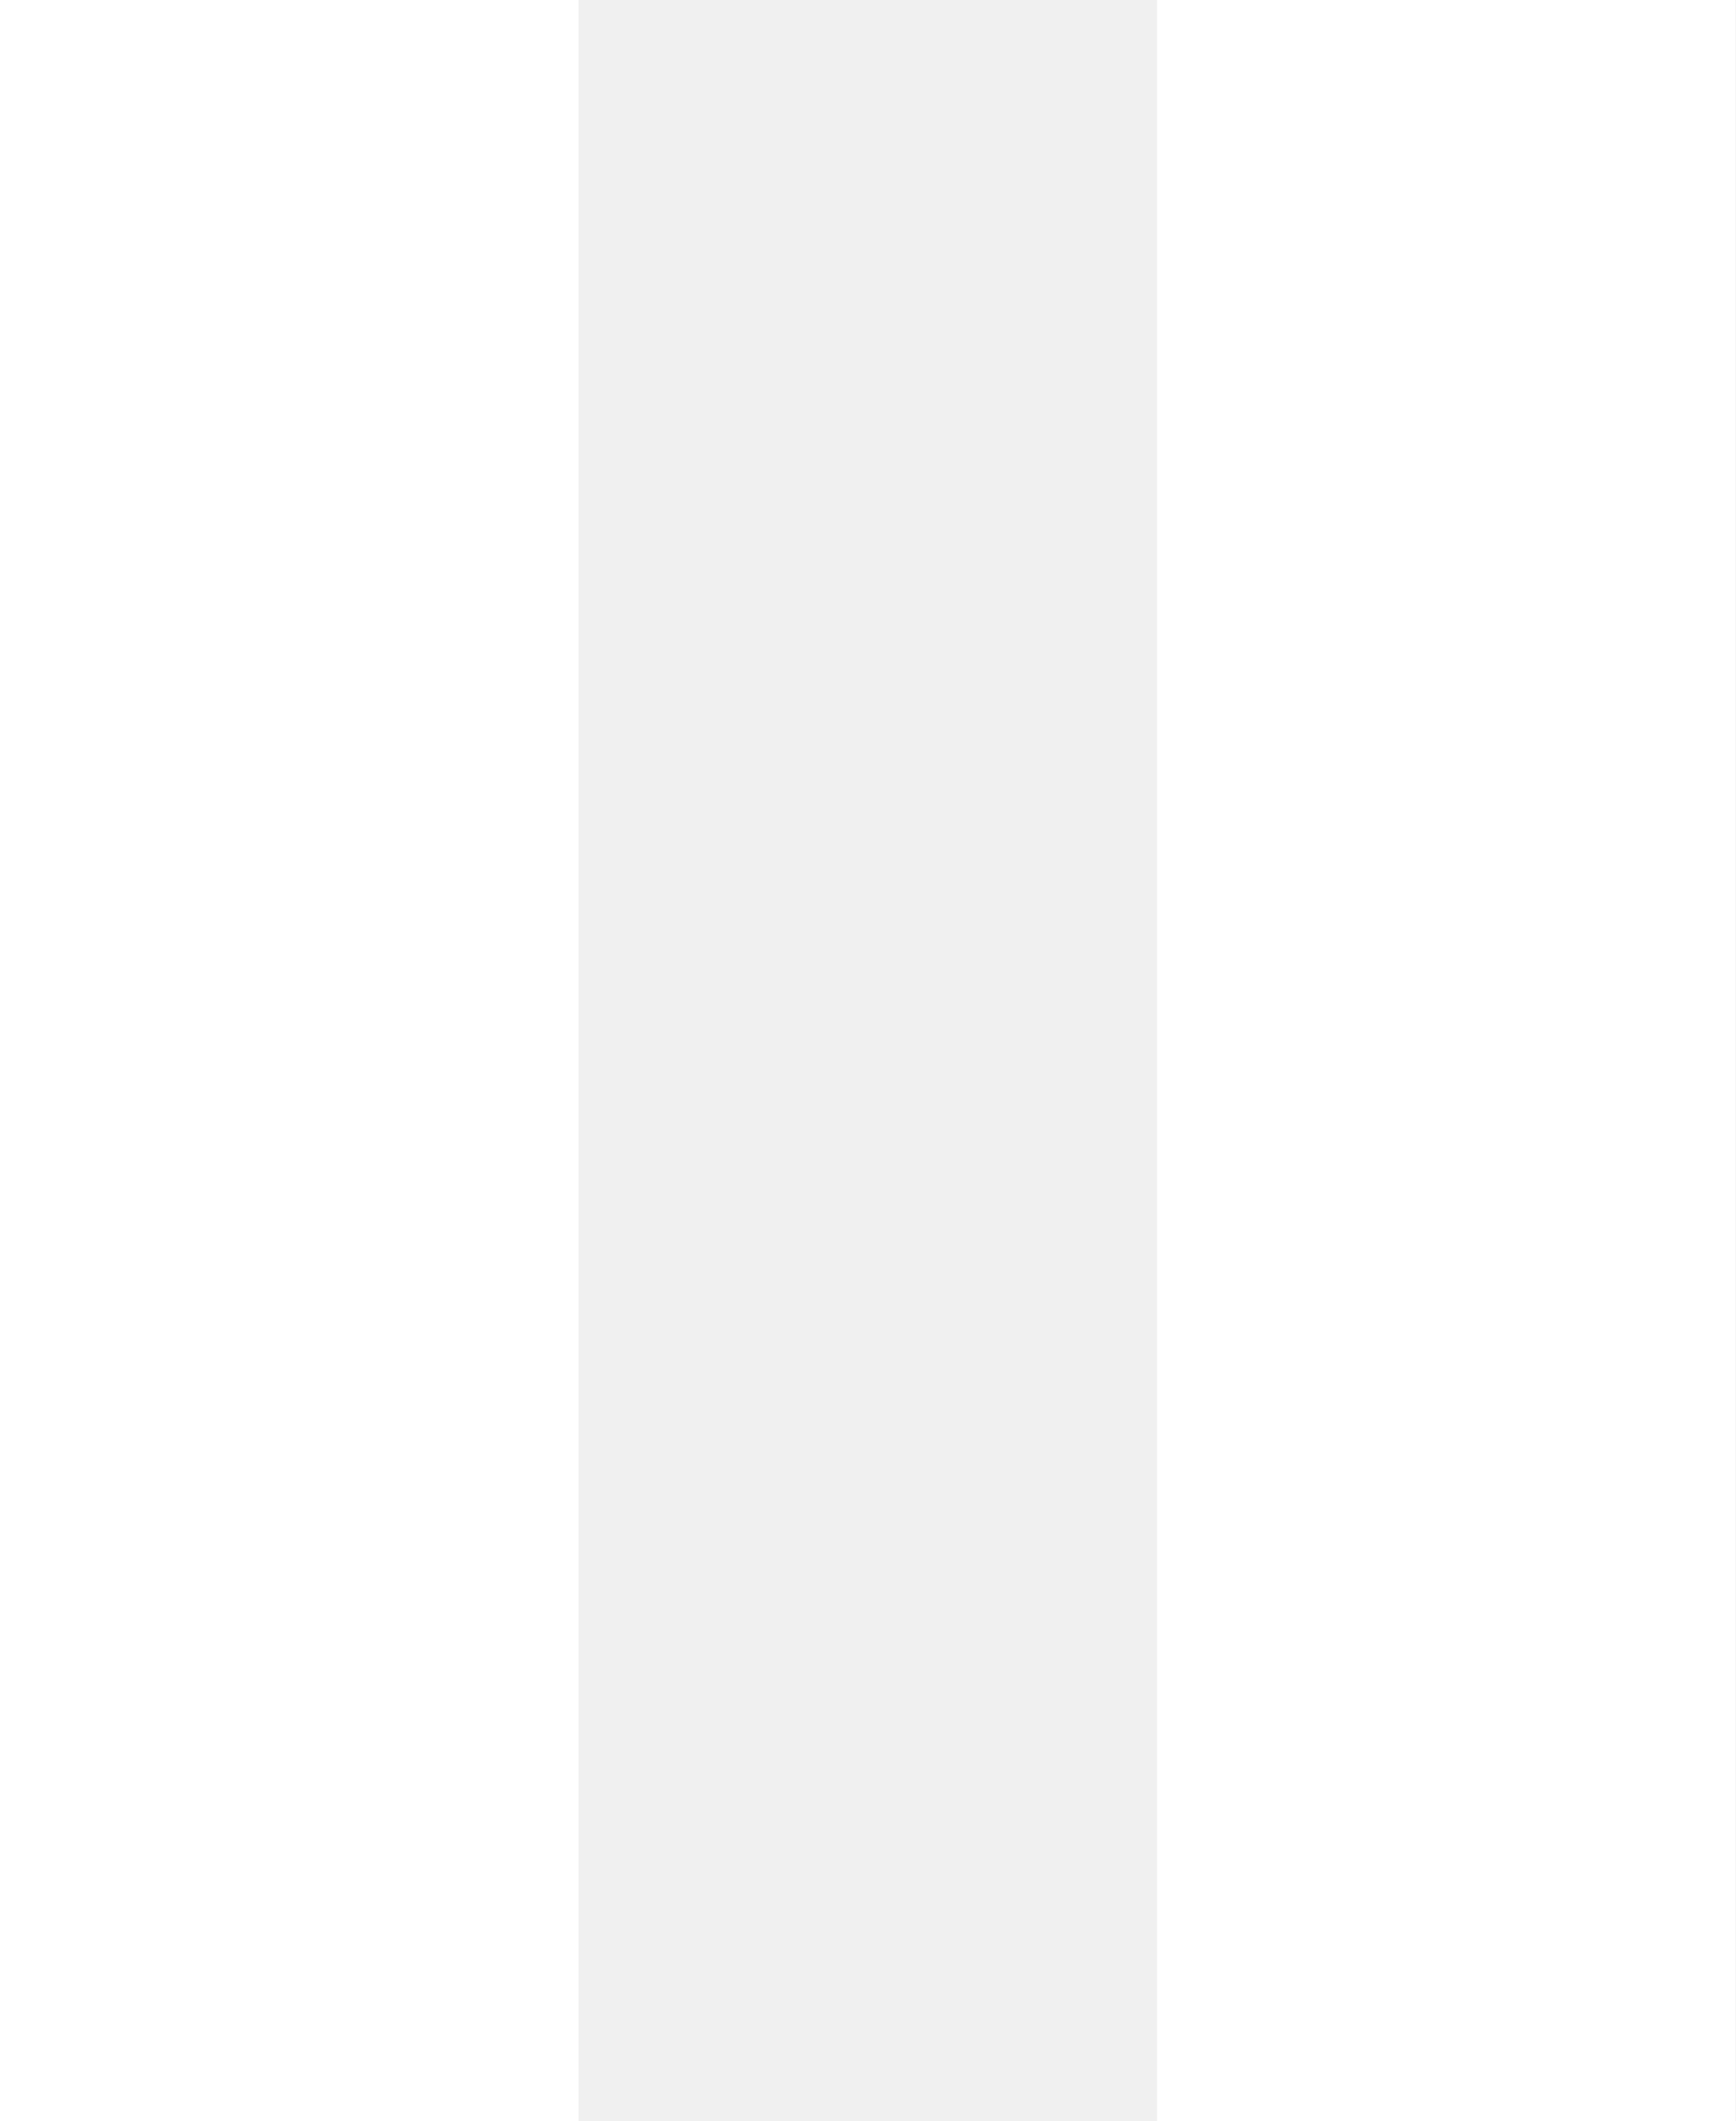
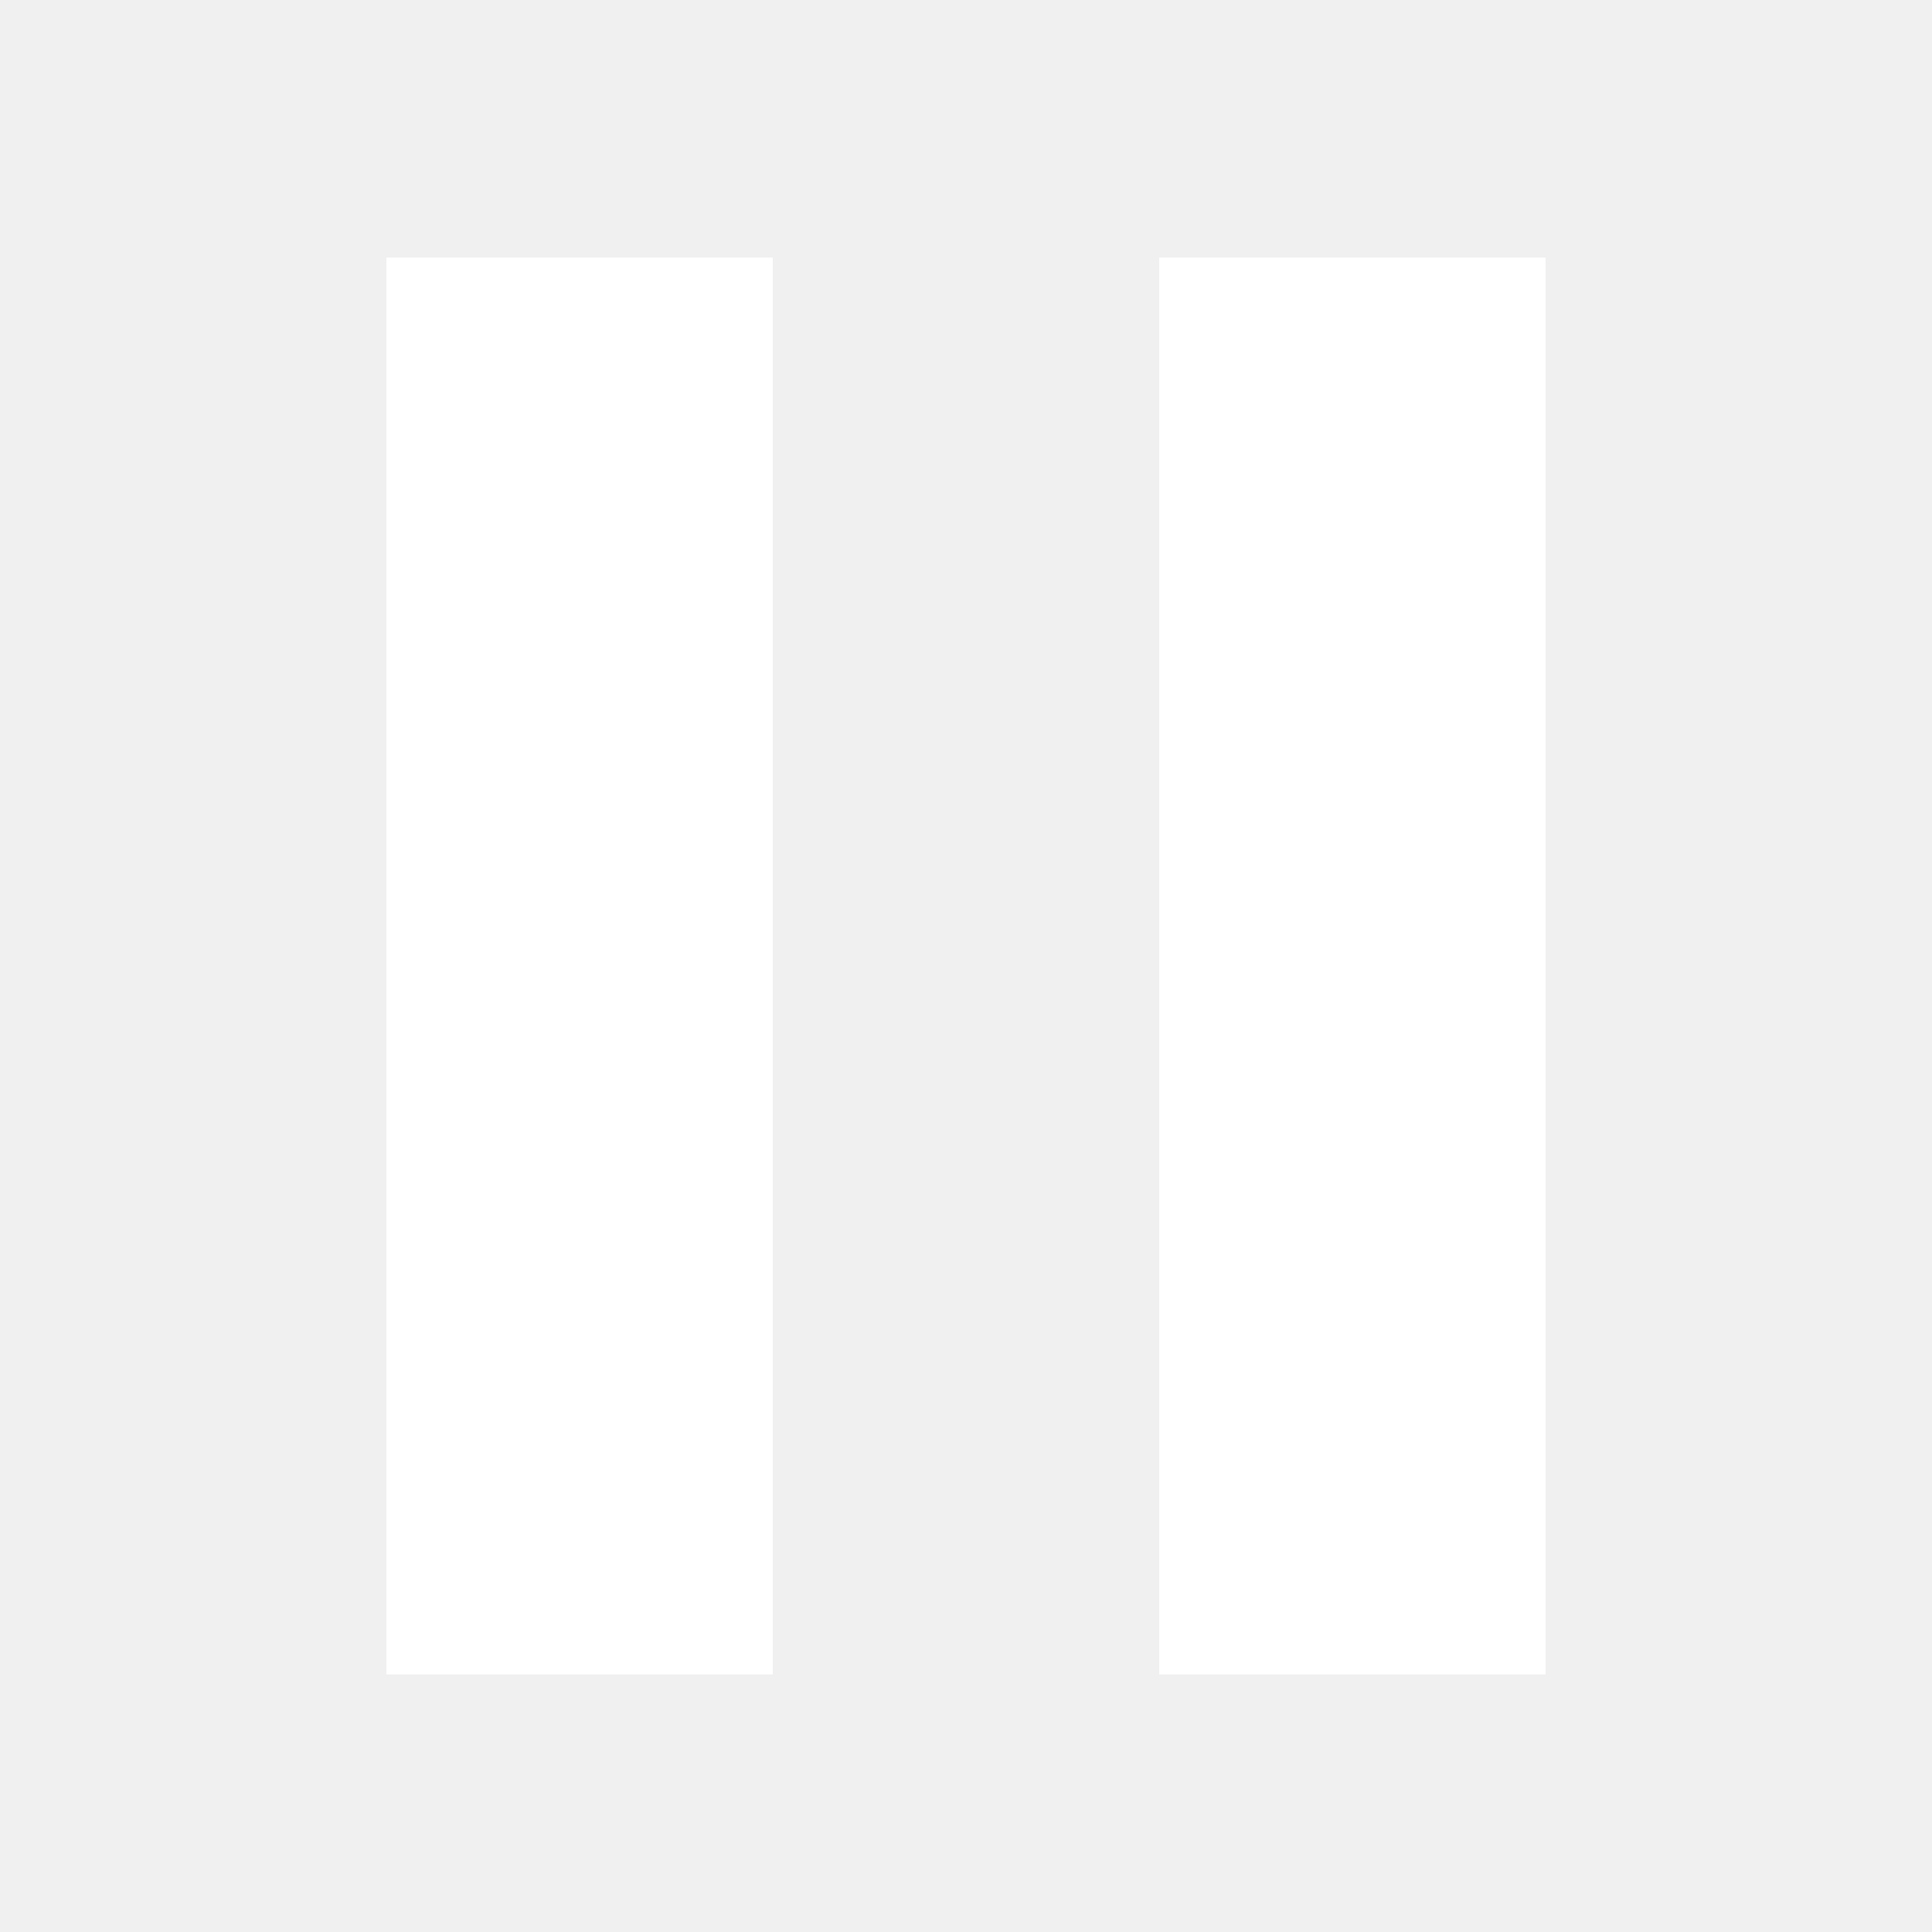
- <svg xmlns="http://www.w3.org/2000/svg" width="18px" height="22px" viewBox="0 0 18 22" version="1.1">
-   <defs />
-   <g id="Page-1" stroke="none" stroke-width="1" fill="none" fill-rule="evenodd">
-     <g id="BritishLibraryIcons" transform="translate(-20, -20)" fill="#FFFFFF">
-       <g id="PauseButtonSmall" transform="translate(20, 20)">
-         <rect id="Rectangle" x="12" y="0" width="6" height="22" />
-         <rect id="Rectangle-Copy" x="0" y="0" width="6" height="22" />
+ <svg xmlns="http://www.w3.org/2000/svg" id="svg3902" version="1.1" viewBox="0 0 30 30" height="30" width="30">
+   <defs id="defs3908" />
+   <g transform="translate(6,4)" style="fill:#ffffff;fill-rule:evenodd;stroke:none;stroke-width:1" id="Page-1">
+     <g style="fill:#ffffff" transform="translate(-20,-20)" id="BritishLibraryIcons">
+       <g style="fill:#ffffff" transform="translate(20,20)" id="PauseButtonSmall">
+         <rect style="fill:#ffffff" height="22" width="6" y="0" x="12" id="Rectangle" />
+         <rect style="fill:#ffffff" height="22" width="6" y="0" x="0" id="Rectangle-Copy" />
      </g>
    </g>
  </g>
</svg>
